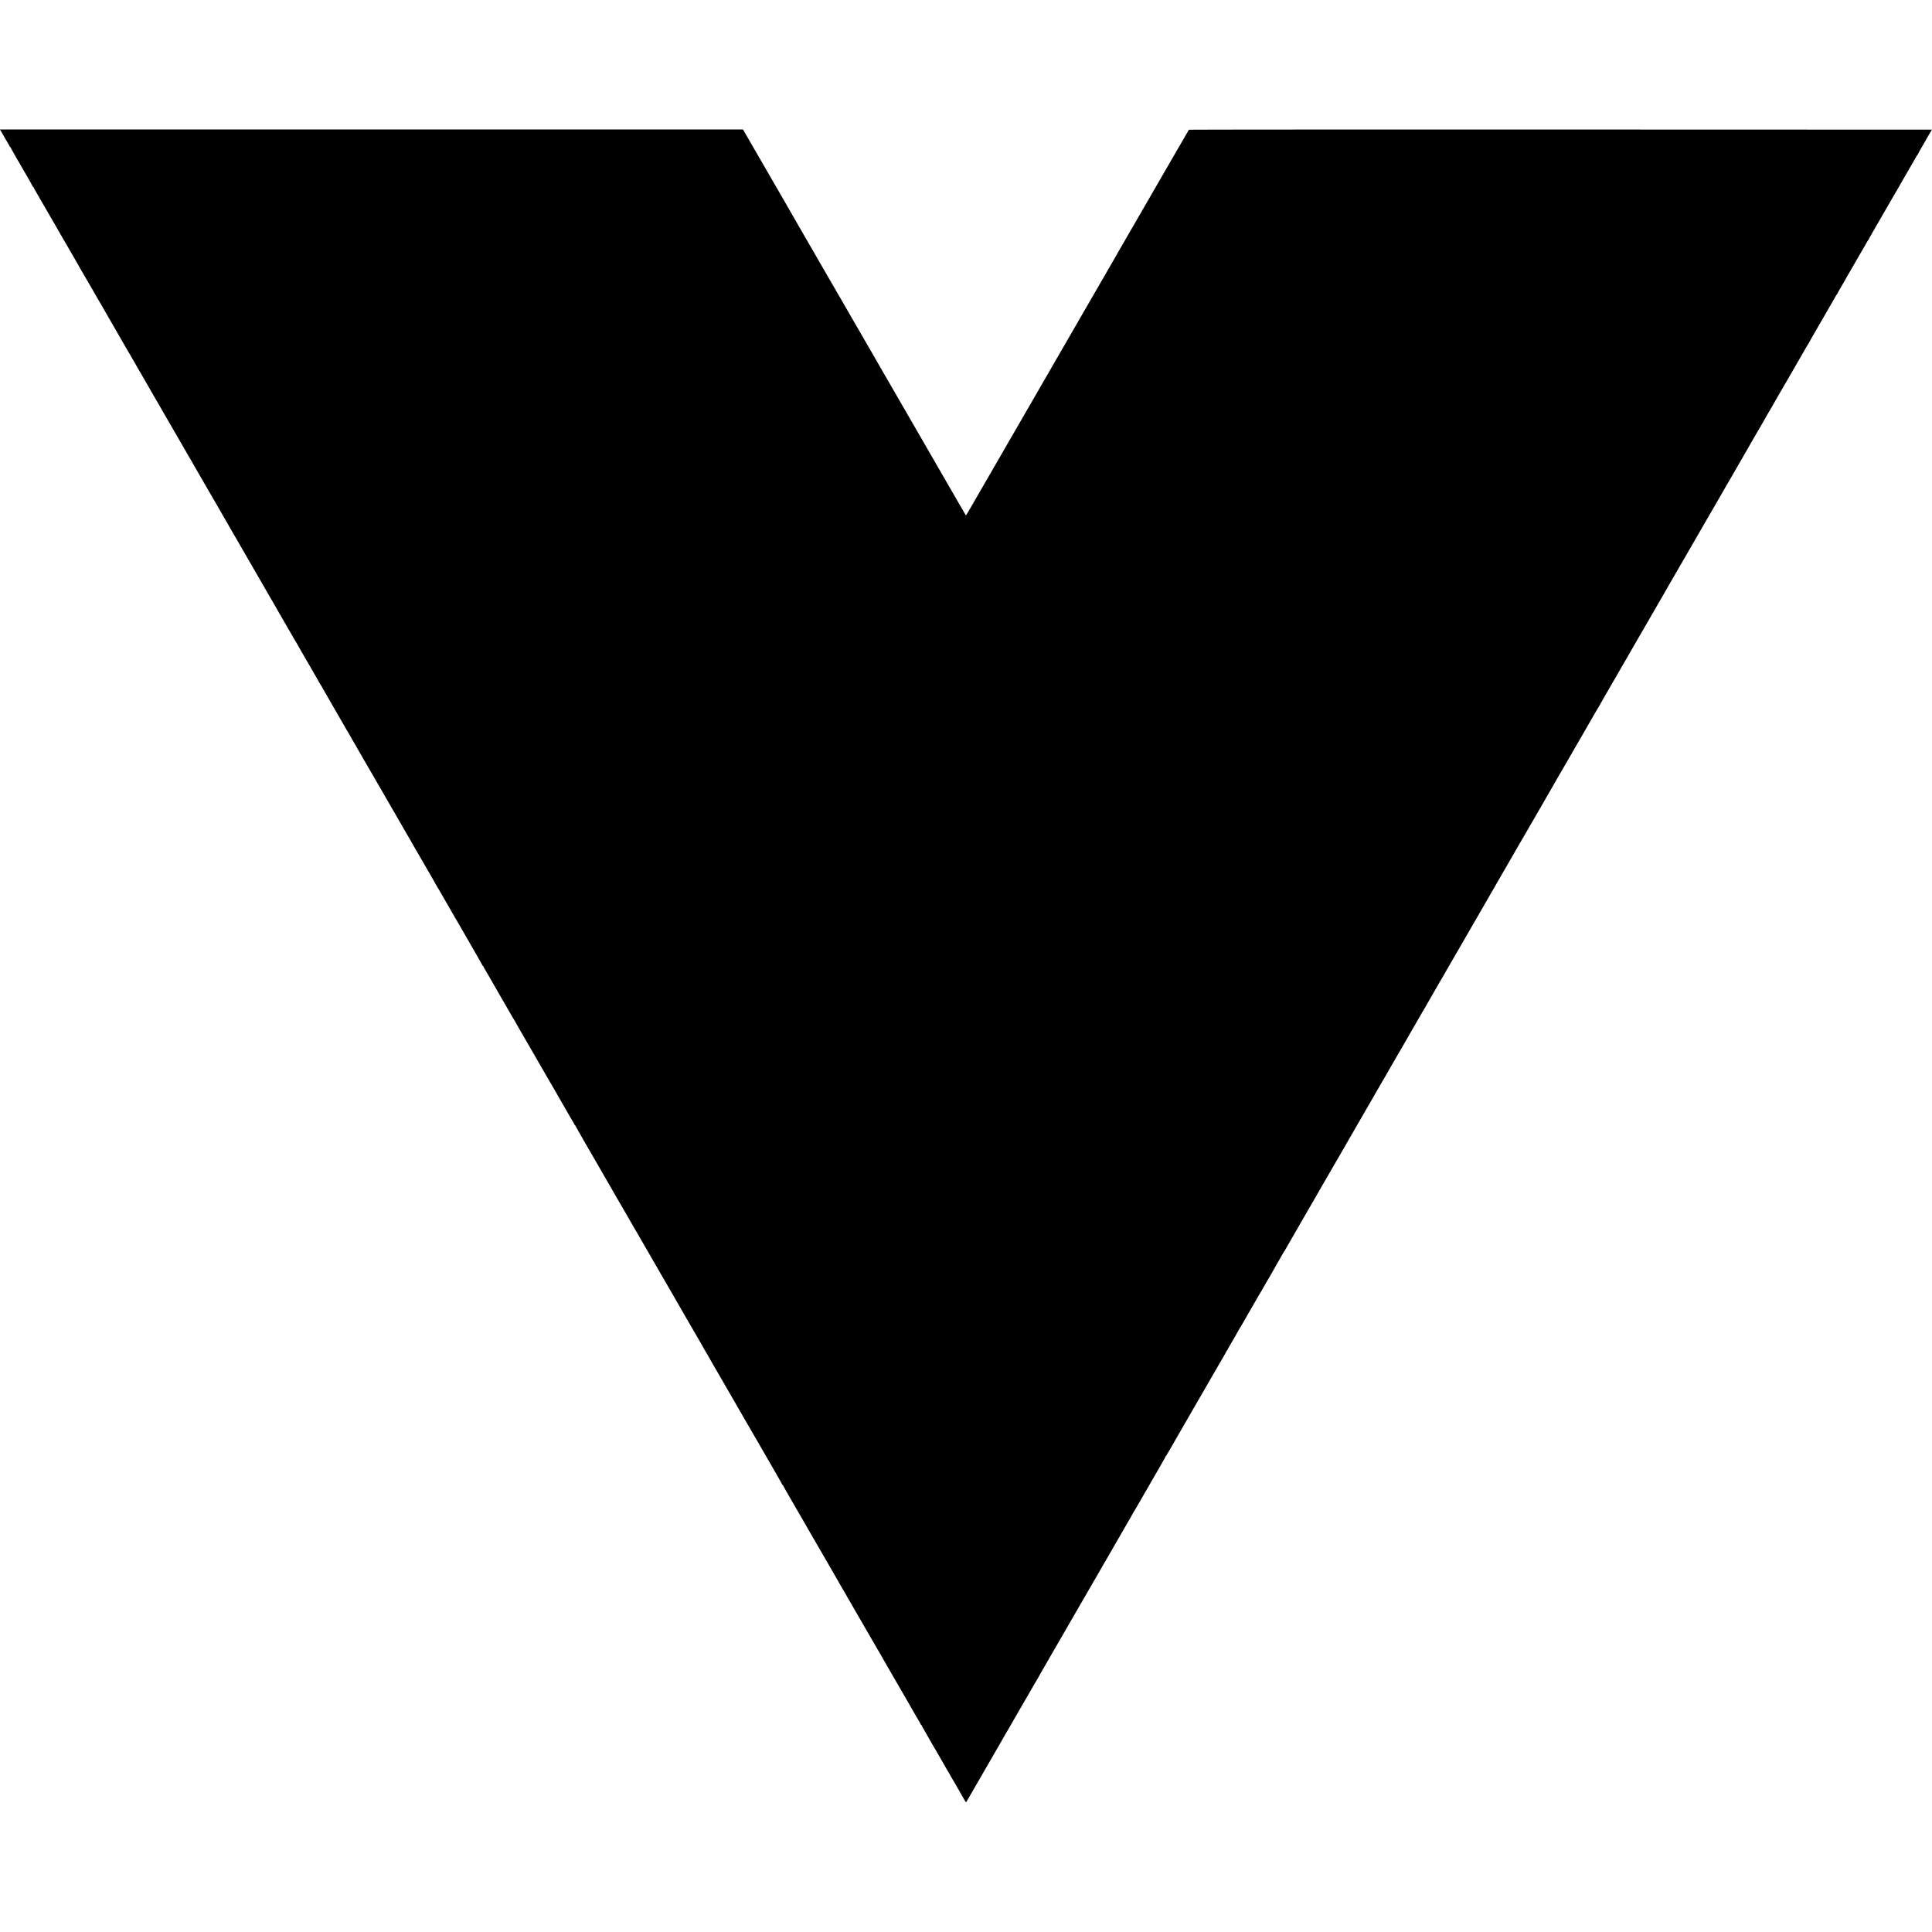
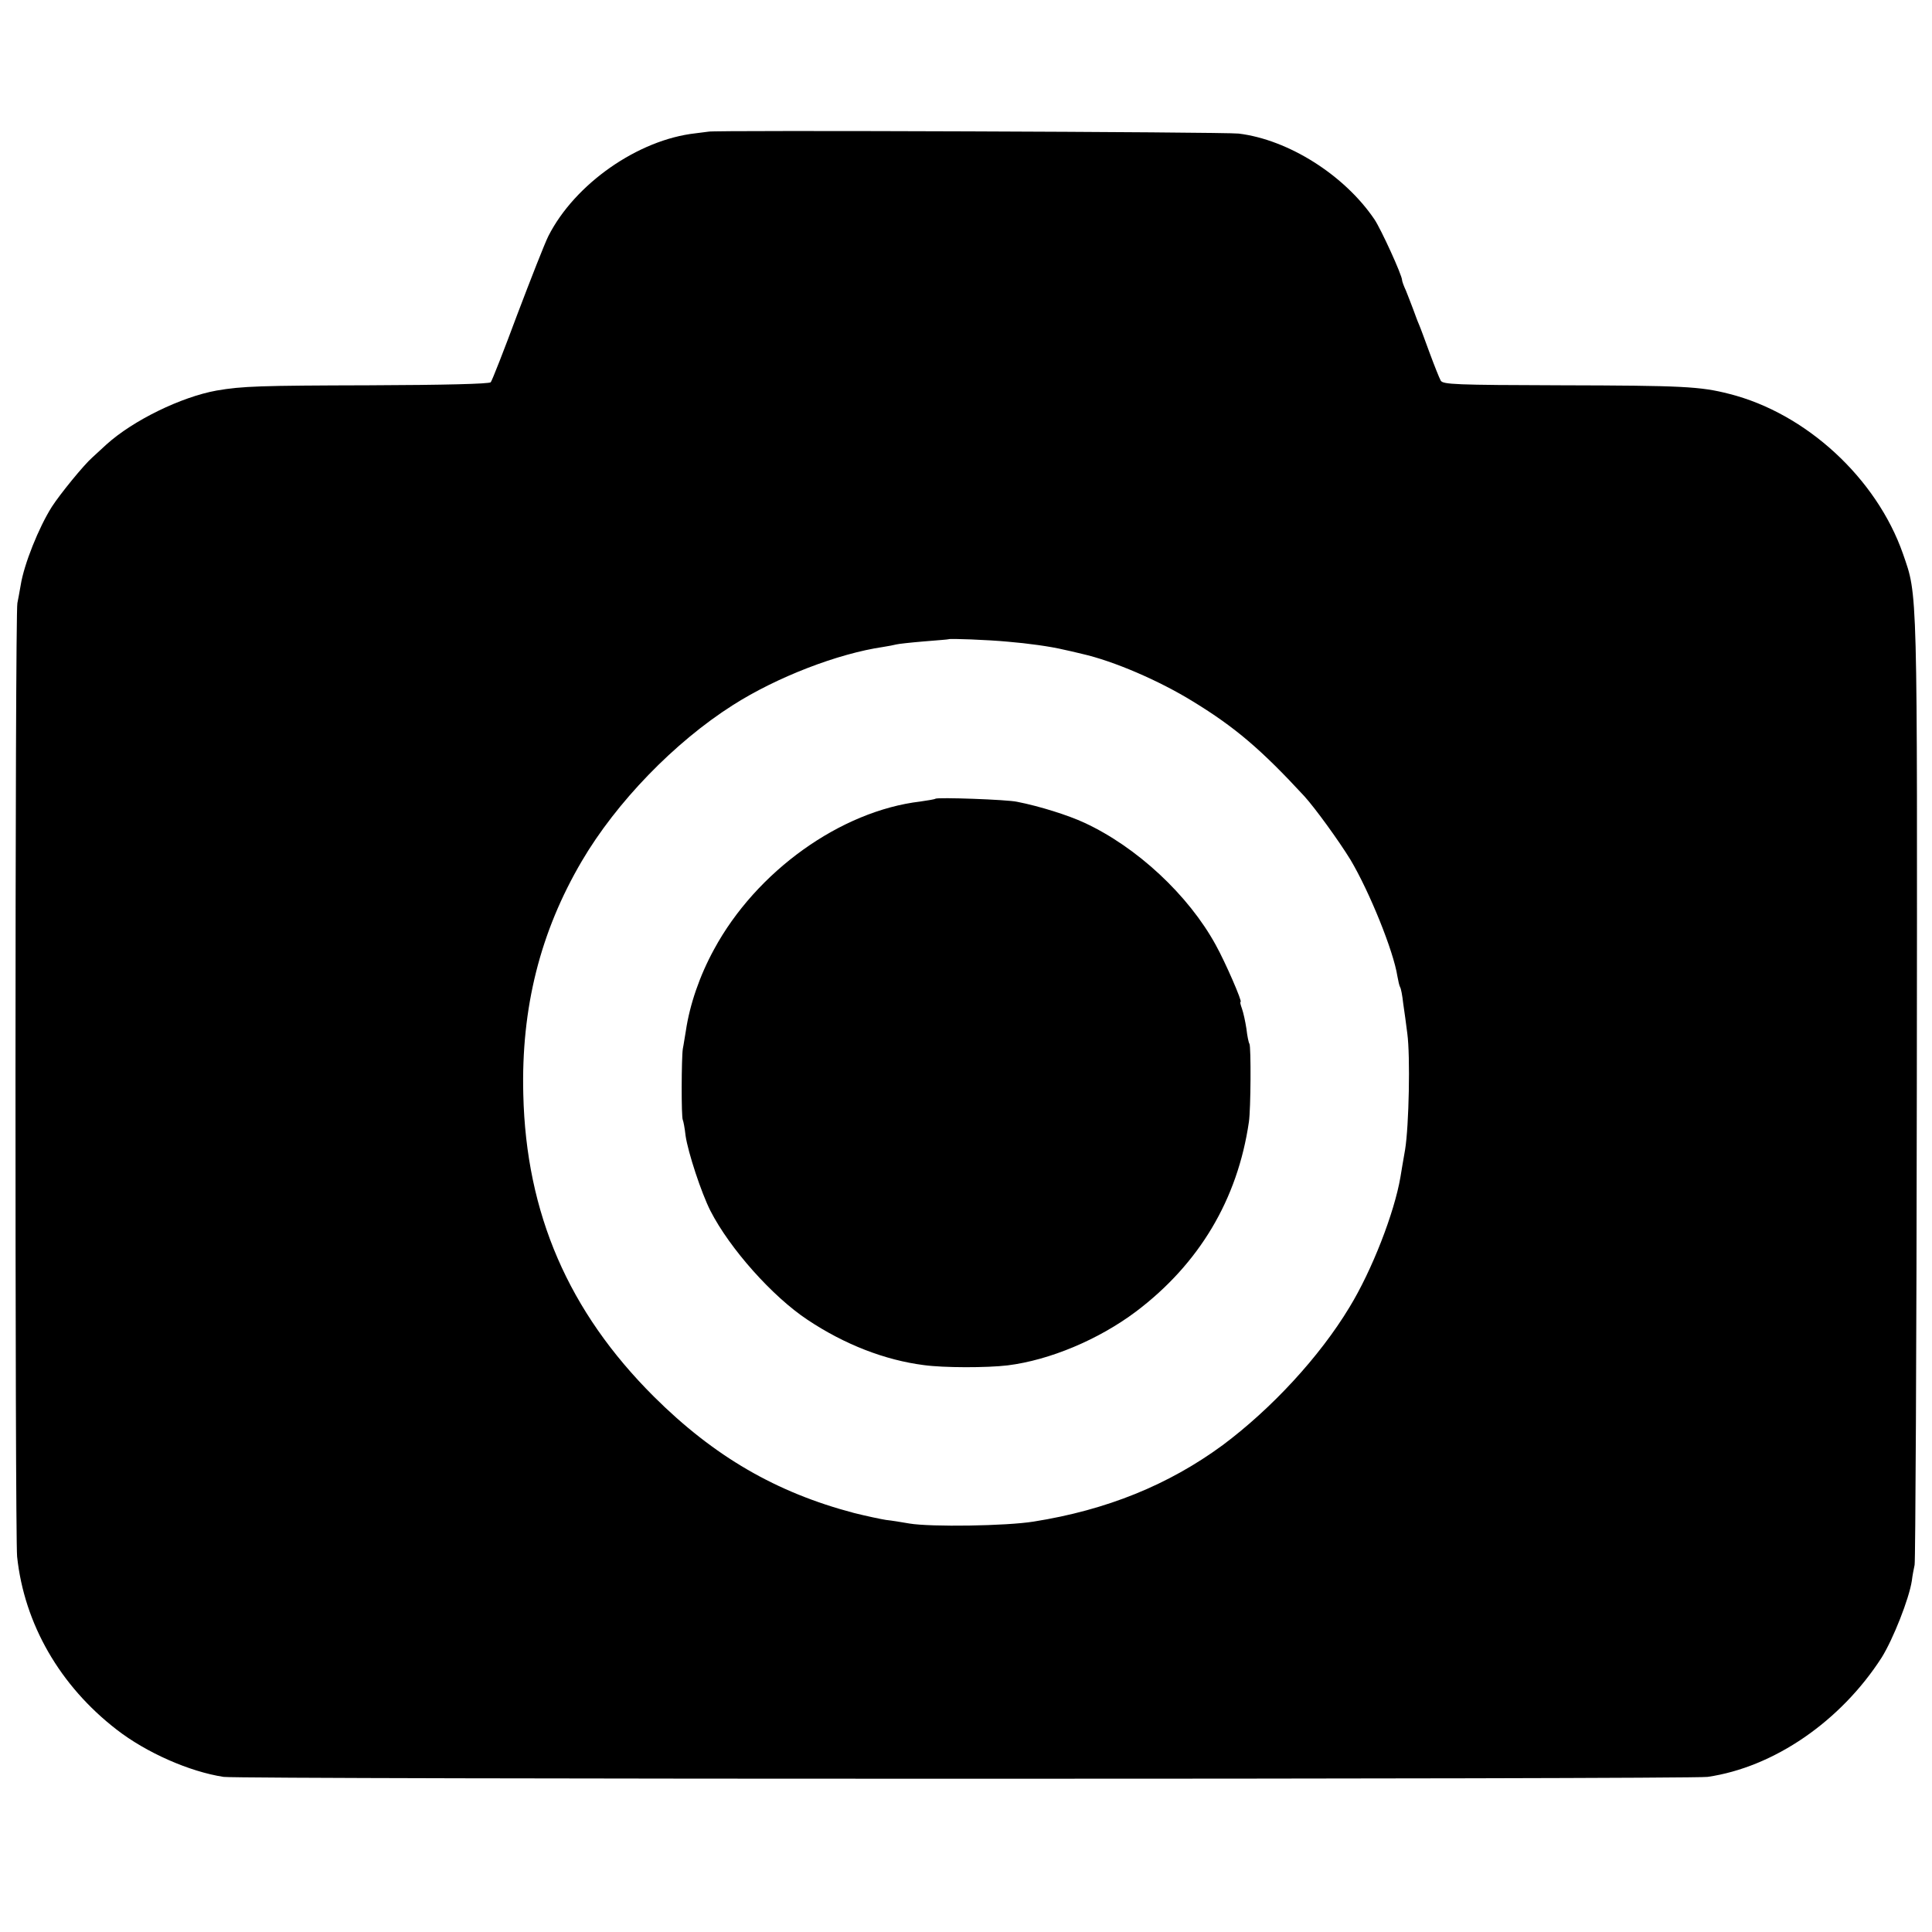
- <svg xmlns="http://www.w3.org/2000/svg" version="1.0" width="16pt" height="16pt" viewBox="0 0 16 16" preserveAspectRatio="xMidYMid meet">
-   <g transform="translate(0,16) scale(0.00032,-0.00032)" fill="#000000" stroke="none">
-     <path d="M18 46618 c45 -75 122 -207 122 -211 0 -2 25 -45 55 -95 30 -50 55 -96 55 -102 0 -5 5 -10 10 -10 6 0 10 -4 10 -9 0 -5 73 -135 161 -288 89 -153 173 -298 187 -323 14 -25 32 -57 41 -72 88 -149 187 -324 189 -335 2 -7 8 -13 13 -13 5 0 9 -4 9 -10 0 -5 46 -89 103 -187 175 -302 490 -846 507 -876 8 -16 20 -36 25 -45 28 -46 290 -498 339 -585 13 -23 74 -129 136 -236 61 -107 123 -215 137 -240 14 -25 29 -50 33 -56 5 -5 23 -37 40 -70 18 -33 38 -67 44 -75 11 -16 21 -33 63 -109 14 -25 29 -50 33 -56 4 -5 21 -35 38 -65 55 -100 261 -455 269 -465 4 -5 14 -21 20 -35 15 -29 41 -75 103 -180 24 -41 52 -88 60 -105 9 -16 57 -100 107 -185 112 -193 362 -626 380 -660 8 -14 23 -38 33 -55 11 -16 23 -37 27 -45 4 -8 26 -46 48 -85 23 -38 53 -90 67 -115 46 -81 64 -113 178 -310 62 -107 121 -210 132 -227 37 -67 56 -99 85 -148 16 -27 32 -57 36 -65 4 -8 15 -27 25 -42 9 -15 53 -89 96 -165 44 -76 177 -307 296 -513 120 -206 268 -463 330 -570 131 -227 117 -203 200 -348 36 -62 73 -125 82 -140 10 -15 21 -34 25 -42 4 -8 20 -37 36 -65 17 -27 38 -65 48 -82 49 -85 64 -111 87 -153 13 -25 28 -49 32 -55 4 -5 78 -134 165 -285 87 -151 166 -288 176 -305 10 -16 26 -43 35 -59 9 -17 125 -217 257 -445 132 -229 253 -441 270 -471 17 -30 45 -79 64 -108 18 -29 33 -54 33 -57 0 -2 20 -37 44 -77 24 -40 123 -212 221 -383 97 -170 190 -330 205 -355 16 -25 39 -65 53 -90 13 -25 81 -144 152 -265 70 -121 137 -238 150 -260 12 -22 37 -65 55 -95 18 -30 43 -73 55 -95 12 -22 48 -85 80 -140 77 -132 163 -280 190 -330 13 -22 71 -123 130 -225 59 -102 116 -199 126 -217 10 -17 29 -50 43 -72 15 -22 26 -43 26 -45 0 -2 27 -50 60 -106 33 -56 60 -103 60 -105 0 -2 55 -98 90 -155 8 -14 182 -316 239 -414 13 -22 45 -79 72 -124 27 -46 49 -86 49 -89 0 -2 14 -24 30 -48 16 -24 30 -46 30 -49 0 -5 74 -135 100 -176 5 -8 24 -42 43 -75 50 -88 58 -101 262 -455 104 -179 199 -345 213 -370 14 -25 28 -49 32 -55 4 -5 17 -26 28 -45 10 -19 62 -109 114 -200 114 -197 133 -230 170 -295 16 -27 33 -57 38 -65 17 -28 96 -165 103 -180 4 -8 16 -28 26 -45 10 -16 77 -131 148 -255 72 -124 181 -313 243 -420 62 -107 121 -209 131 -227 35 -62 323 -560 392 -678 38 -66 83 -145 100 -175 16 -30 33 -59 37 -65 4 -5 17 -27 29 -47 34 -61 56 -100 90 -156 17 -29 31 -55 31 -57 0 -2 17 -32 39 -67 21 -35 134 -229 251 -433 117 -203 235 -407 261 -451 27 -45 49 -85 49 -88 0 -4 8 -19 19 -34 15 -21 200 -341 309 -533 10 -19 33 -58 51 -87 17 -29 31 -54 31 -56 0 -2 25 -44 55 -94 30 -50 55 -95 55 -98 0 -4 6 -15 14 -23 7 -9 27 -41 43 -71 17 -30 170 -297 342 -594 171 -296 311 -542 311 -547 0 -5 5 -9 10 -9 6 0 10 -4 10 -10 0 -5 22 -47 49 -92 27 -46 58 -99 68 -118 24 -43 81 -140 93 -160 5 -8 66 -114 135 -235 69 -121 130 -227 135 -235 12 -21 259 -447 283 -490 10 -19 28 -47 38 -62 11 -14 19 -29 19 -32 0 -3 37 -69 83 -148 99 -170 305 -526 337 -583 13 -22 31 -53 41 -70 11 -16 22 -37 26 -45 7 -14 82 -146 103 -180 14 -24 181 -311 205 -355 13 -22 46 -80 75 -130 29 -49 64 -110 78 -135 14 -25 51 -88 82 -140 31 -52 59 -102 63 -110 4 -8 18 -33 31 -55 205 -353 284 -489 309 -535 17 -30 45 -78 62 -106 18 -28 36 -60 39 -72 4 -12 12 -22 17 -22 5 0 9 -4 9 -10 0 -5 109 -197 241 -427 133 -230 250 -431 259 -448 51 -90 222 -385 280 -485 37 -63 78 -135 92 -160 14 -25 67 -117 118 -205 51 -88 101 -175 111 -193 34 -58 55 -95 149 -257 51 -88 101 -173 110 -190 9 -16 76 -131 147 -255 72 -124 140 -241 151 -260 61 -108 281 -489 355 -615 38 -66 77 -133 87 -150 35 -63 91 -161 100 -175 14 -23 99 -169 128 -220 54 -97 135 -235 142 -245 4 -5 20 -32 35 -60 26 -48 238 -416 276 -480 10 -16 26 -46 37 -65 30 -53 382 -661 403 -695 10 -16 22 -37 26 -45 4 -8 26 -48 50 -88 24 -41 43 -75 43 -77 0 -2 22 -40 50 -85 27 -45 50 -84 50 -86 0 -3 38 -69 83 -147 84 -142 302 -520 340 -587 10 -19 34 -60 52 -90 18 -30 44 -75 57 -100 14 -25 45 -79 70 -120 25 -41 56 -96 70 -121 14 -25 77 -133 138 -240 62 -107 122 -210 132 -229 25 -43 310 -535 337 -581 11 -19 26 -45 34 -59 17 -32 238 -414 266 -460 11 -19 24 -41 28 -49 3 -7 75 -133 160 -278 84 -146 153 -269 153 -274 0 -5 5 -9 10 -9 6 0 10 -4 10 -10 0 -5 82 -150 181 -322 182 -314 201 -346 240 -415 12 -21 80 -139 152 -263 71 -124 141 -245 155 -270 14 -25 28 -49 32 -55 6 -8 145 -248 220 -380 37 -66 209 -362 229 -395 11 -19 24 -42 28 -49 4 -8 67 -118 140 -243 73 -125 133 -230 133 -233 0 -2 15 -28 33 -57 19 -29 47 -78 64 -108 17 -30 53 -93 79 -139 53 -90 82 -141 157 -272 82 -142 115 -199 381 -659 142 -245 268 -463 281 -485 12 -22 71 -125 132 -230 60 -104 172 -298 248 -430 76 -132 146 -253 156 -270 11 -16 22 -36 26 -44 3 -8 30 -54 60 -103 29 -49 53 -91 53 -93 0 -3 18 -34 40 -70 22 -36 40 -67 40 -69 0 -2 37 -66 81 -142 45 -77 98 -168 119 -204 20 -36 47 -81 58 -100 12 -19 27 -47 33 -62 6 -16 15 -28 20 -28 5 0 9 -4 9 -9 0 -6 63 -118 140 -251 77 -133 140 -243 140 -245 0 -2 18 -33 41 -70 22 -37 49 -83 60 -101 10 -19 29 -51 40 -71 25 -45 109 -189 126 -218 7 -11 17 -29 22 -40 6 -11 22 -38 35 -60 14 -22 37 -62 52 -90 14 -27 35 -62 45 -77 11 -14 19 -29 19 -32 0 -3 18 -35 40 -71 22 -36 40 -67 40 -69 0 -2 19 -35 42 -72 23 -38 55 -94 72 -124 26 -47 139 -244 171 -298 6 -9 21 -36 34 -60 28 -48 37 -51 51 -19 6 12 19 36 29 52 10 17 27 46 38 65 11 19 104 181 208 360 103 179 199 345 213 370 14 25 42 74 64 109 21 34 38 65 38 67 0 2 18 33 40 69 22 36 40 67 40 69 0 3 177 310 199 346 16 26 136 234 140 244 2 5 25 44 52 88 27 44 49 81 49 84 0 2 18 34 40 70 22 36 40 67 40 69 0 2 20 36 43 77 35 58 169 289 297 513 9 17 50 86 90 155 40 69 86 150 103 180 16 30 35 62 41 70 6 8 16 24 22 35 35 64 72 129 167 293 59 100 116 199 127 220 11 20 30 53 41 72 43 72 1070 1850 1121 1940 14 25 65 113 113 195 48 83 96 166 107 185 10 19 28 50 38 68 11 18 73 124 137 235 64 111 175 303 246 427 71 124 173 299 225 390 52 91 116 202 143 248 27 45 49 85 49 89 0 4 6 14 14 22 7 9 28 43 46 76 26 47 251 436 378 655 11 19 29 51 40 70 11 19 101 176 201 348 99 172 181 317 181 323 0 5 5 9 10 9 6 0 10 5 10 11 0 6 8 23 18 37 11 15 32 52 49 82 16 30 130 228 253 440 122 212 234 405 248 430 13 25 39 70 57 100 39 65 69 117 130 225 25 44 50 87 55 95 12 19 78 134 220 380 61 107 129 224 150 260 161 277 222 382 246 425 15 28 47 83 71 123 24 41 43 78 43 83 0 5 4 9 8 9 4 0 13 12 19 28 7 15 23 45 36 67 66 110 277 478 277 483 0 3 6 13 14 21 7 9 27 41 43 71 17 30 45 80 63 110 34 57 375 649 394 685 6 11 16 27 22 35 6 8 26 42 44 75 18 33 41 74 51 90 10 17 24 41 32 55 54 97 72 128 88 152 11 14 19 28 19 30 0 3 79 141 175 308 96 167 175 305 175 308 0 3 6 13 14 21 7 9 26 39 41 66 33 60 276 483 338 587 24 40 46 80 50 88 4 8 13 24 20 35 14 23 95 163 125 215 11 19 52 91 92 160 40 69 80 139 90 155 9 17 103 179 207 360 105 182 200 346 211 365 103 181 463 802 489 845 7 11 15 27 19 35 4 8 29 51 55 95 64 110 828 1433 848 1470 9 17 24 41 33 55 9 14 29 48 45 77 15 28 52 93 82 145 30 51 62 107 71 123 17 30 231 398 400 690 51 88 103 179 115 202 12 23 26 48 32 55 6 7 24 38 40 68 17 30 61 107 98 170 37 63 84 144 103 180 19 36 41 72 48 81 8 8 14 18 14 21 0 4 27 51 59 106 32 55 72 124 89 154 16 29 71 125 122 213 51 88 104 180 118 205 13 25 28 50 32 55 4 6 17 26 28 45 11 19 45 80 77 135 31 55 66 116 77 135 11 19 88 152 171 295 401 694 620 1072 650 1125 11 19 87 152 170 295 83 143 158 273 166 288 9 16 21 36 26 45 6 9 31 52 55 96 25 43 54 94 66 115 11 20 95 164 186 321 91 157 173 299 182 315 9 17 26 46 37 65 12 19 66 114 121 210 56 96 108 186 117 200 8 14 24 40 34 59 24 45 383 664 412 713 5 9 17 29 26 45 15 28 120 210 241 419 36 61 68 117 72 125 4 8 12 23 19 34 35 57 245 420 262 453 11 20 35 61 53 90 17 29 32 54 32 56 0 3 28 51 62 108 33 57 70 119 80 138 10 19 23 42 28 50 5 8 32 53 59 100 27 47 149 258 271 470 122 212 234 405 248 430 30 53 62 108 80 135 6 11 15 27 19 35 4 8 85 150 181 315 96 165 187 323 202 350 31 56 116 202 130 225 5 8 25 42 43 75 19 33 92 159 162 280 149 257 157 271 202 350 19 33 38 67 43 75 9 14 228 392 275 475 12 22 55 96 95 165 40 69 80 139 90 155 24 42 202 350 221 383 9 15 27 47 41 72 14 25 75 131 136 236 61 106 121 210 134 232 99 172 271 470 279 482 5 8 23 40 40 70 18 30 81 141 142 245 60 105 121 210 135 235 14 25 71 124 127 220 56 96 143 247 194 335 51 88 96 167 102 175 14 24 180 311 204 355 23 43 340 590 356 615 5 8 50 87 101 175 171 301 517 898 582 1008 25 43 46 81 46 83 0 2 12 23 27 47 14 23 40 67 56 97 16 30 35 62 42 70 7 8 15 22 18 30 4 8 20 38 37 65 16 28 33 57 37 65 6 12 111 196 143 250 5 8 55 95 112 193 57 98 113 195 126 215 12 20 27 46 32 57 6 11 14 27 20 35 5 8 76 130 156 270 80 140 165 287 187 325 23 39 52 90 66 115 13 25 30 52 37 61 8 8 14 18 14 21 0 4 41 77 92 165 50 87 175 302 276 478 101 176 208 360 236 408 28 49 67 117 86 152 19 35 41 70 48 77 6 6 12 15 12 19 0 7 124 224 167 291 12 21 23 40 23 42 0 2 21 40 46 83 26 43 55 92 64 109 54 95 327 568 354 614 19 30 45 75 59 100 71 128 82 145 89 148 4 2 8 8 8 13 0 5 42 82 94 172 311 538 496 858 518 897 14 25 40 70 58 100 18 30 42 71 53 90 10 19 79 139 152 265 73 127 142 246 153 265 10 19 43 76 72 125 29 50 63 108 75 130 65 116 80 140 87 143 4 2 8 8 8 12 0 8 114 212 140 250 6 8 14 24 20 35 5 11 54 97 108 190 l100 170 -9611 3 c-5286 1 -9614 -1 -9618 -5 -5 -6 -419 -719 -619 -1068 -89 -155 -267 -463 -323 -560 -38 -66 -81 -140 -95 -165 -31 -56 -263 -457 -526 -910 -110 -190 -224 -388 -254 -440 -29 -52 -61 -109 -71 -125 -23 -39 -243 -420 -268 -465 -11 -19 -204 -352 -428 -740 -224 -388 -477 -826 -563 -975 -85 -148 -185 -322 -222 -385 -37 -63 -120 -207 -185 -320 -65 -113 -177 -306 -248 -430 -72 -124 -172 -297 -222 -385 -51 -88 -142 -245 -202 -350 -131 -226 -247 -427 -408 -705 -65 -113 -249 -432 -410 -710 -160 -278 -388 -673 -506 -877 -118 -205 -216 -373 -219 -373 -3 0 -52 82 -109 183 -58 100 -144 250 -192 332 -95 164 -402 696 -647 1120 -85 149 -228 396 -317 550 -212 365 -982 1700 -1008 1745 -10 19 -43 76 -72 125 -29 50 -64 110 -77 135 -14 25 -63 110 -110 190 -47 80 -96 165 -110 190 -14 25 -99 171 -188 325 -89 154 -174 300 -188 325 -13 25 -64 113 -112 195 -48 83 -140 242 -205 355 -65 113 -183 317 -263 454 -79 137 -152 264 -163 282 -50 89 -335 583 -354 614 -12 19 -34 58 -50 85 -15 28 -129 226 -253 440 -124 215 -235 408 -247 430 -12 22 -69 121 -127 220 -58 99 -226 389 -373 645 -148 256 -324 561 -392 678 -67 117 -134 232 -147 255 -13 23 -33 59 -46 80 l-22 37 -9615 0 -9615 0 20 -32z" />
+ <svg xmlns="http://www.w3.org/2000/svg" version="1.0" width="700pt" height="700pt" viewBox="0 0 700 700" preserveAspectRatio="xMidYMid meet">
+   <g transform="translate(0,700) scale(0.1,-0.1)" fill="#000000" stroke="none">
+     <path d="M2567 6523 c-1 0 -22 -3 -47 -6 -208 -23 -437 -183 -533 -372 -14 -28 -64 -156 -113 -285 -48 -129 -91 -239 -96 -245 -6 -6 -167 -10 -441 -11 -394 -1 -459 -3 -552 -19 -128 -23 -303 -108 -400 -196 -16 -15 -39 -36 -50 -46 -32 -28 -118 -134 -147 -179 -47 -74 -101 -208 -113 -284 -4 -25 -10 -54 -12 -65 -9 -34 -9 -3375 -1 -3455 26 -244 155 -468 361 -627 107 -83 263 -152 387 -171 61 -9 5311 -9 5377 0 240 35 482 201 631 433 41 66 99 212 109 278 2 18 7 43 10 57 3 14 7 792 8 1729 2 1838 3 1780 -50 1934 -96 275 -352 510 -630 580 -105 27 -171 30 -608 31 -384 1 -429 3 -437 17 -5 9 -23 54 -40 100 -17 46 -34 93 -39 104 -5 11 -14 36 -21 55 -7 19 -19 49 -26 67 -8 17 -14 34 -14 38 0 18 -76 184 -100 220 -109 161 -312 289 -492 311 -43 6 -1916 13 -1921 7z m1085 -1848 c72 -6 153 -17 203 -29 11 -2 40 -9 65 -15 115 -26 280 -97 403 -173 152 -93 247 -174 403 -343 39 -43 124 -160 167 -230 69 -116 156 -331 170 -422 3 -17 7 -35 10 -40 3 -4 8 -30 11 -58 4 -27 11 -77 15 -110 11 -81 6 -333 -8 -420 -7 -38 -14 -83 -17 -100 -22 -129 -103 -338 -185 -472 -108 -179 -282 -367 -459 -499 -196 -144 -420 -235 -685 -277 -99 -16 -372 -20 -450 -7 -28 5 -66 11 -85 13 -19 3 -71 14 -115 25 -282 74 -508 205 -726 422 -309 308 -463 663 -473 1095 -8 313 61 588 212 845 125 213 336 431 547 565 160 102 381 187 545 211 19 3 40 7 47 9 7 2 52 7 100 11 48 4 89 7 90 8 4 3 141 -2 215 -9z" />
+     <path d="M3389 4106 c-2 -2 -26 -6 -54 -10 -289 -34 -595 -253 -748 -536 -52 -95 -88 -200 -102 -295 -4 -22 -8 -51 -11 -65 -5 -32 -6 -249 0 -258 2 -4 7 -29 10 -57 9 -61 57 -207 90 -272 70 -137 225 -311 352 -395 135 -90 281 -146 421 -164 72 -10 229 -10 304 -1 152 19 329 93 465 195 229 173 368 406 409 687 7 47 8 272 2 283 -3 4 -8 28 -11 55 -4 26 -11 58 -16 72 -5 14 -8 25 -5 25 7 0 -55 143 -90 206 -99 181 -286 355 -476 443 -58 27 -162 60 -244 76 -35 8 -289 17 -296 11z" />
  </g>
</svg>
